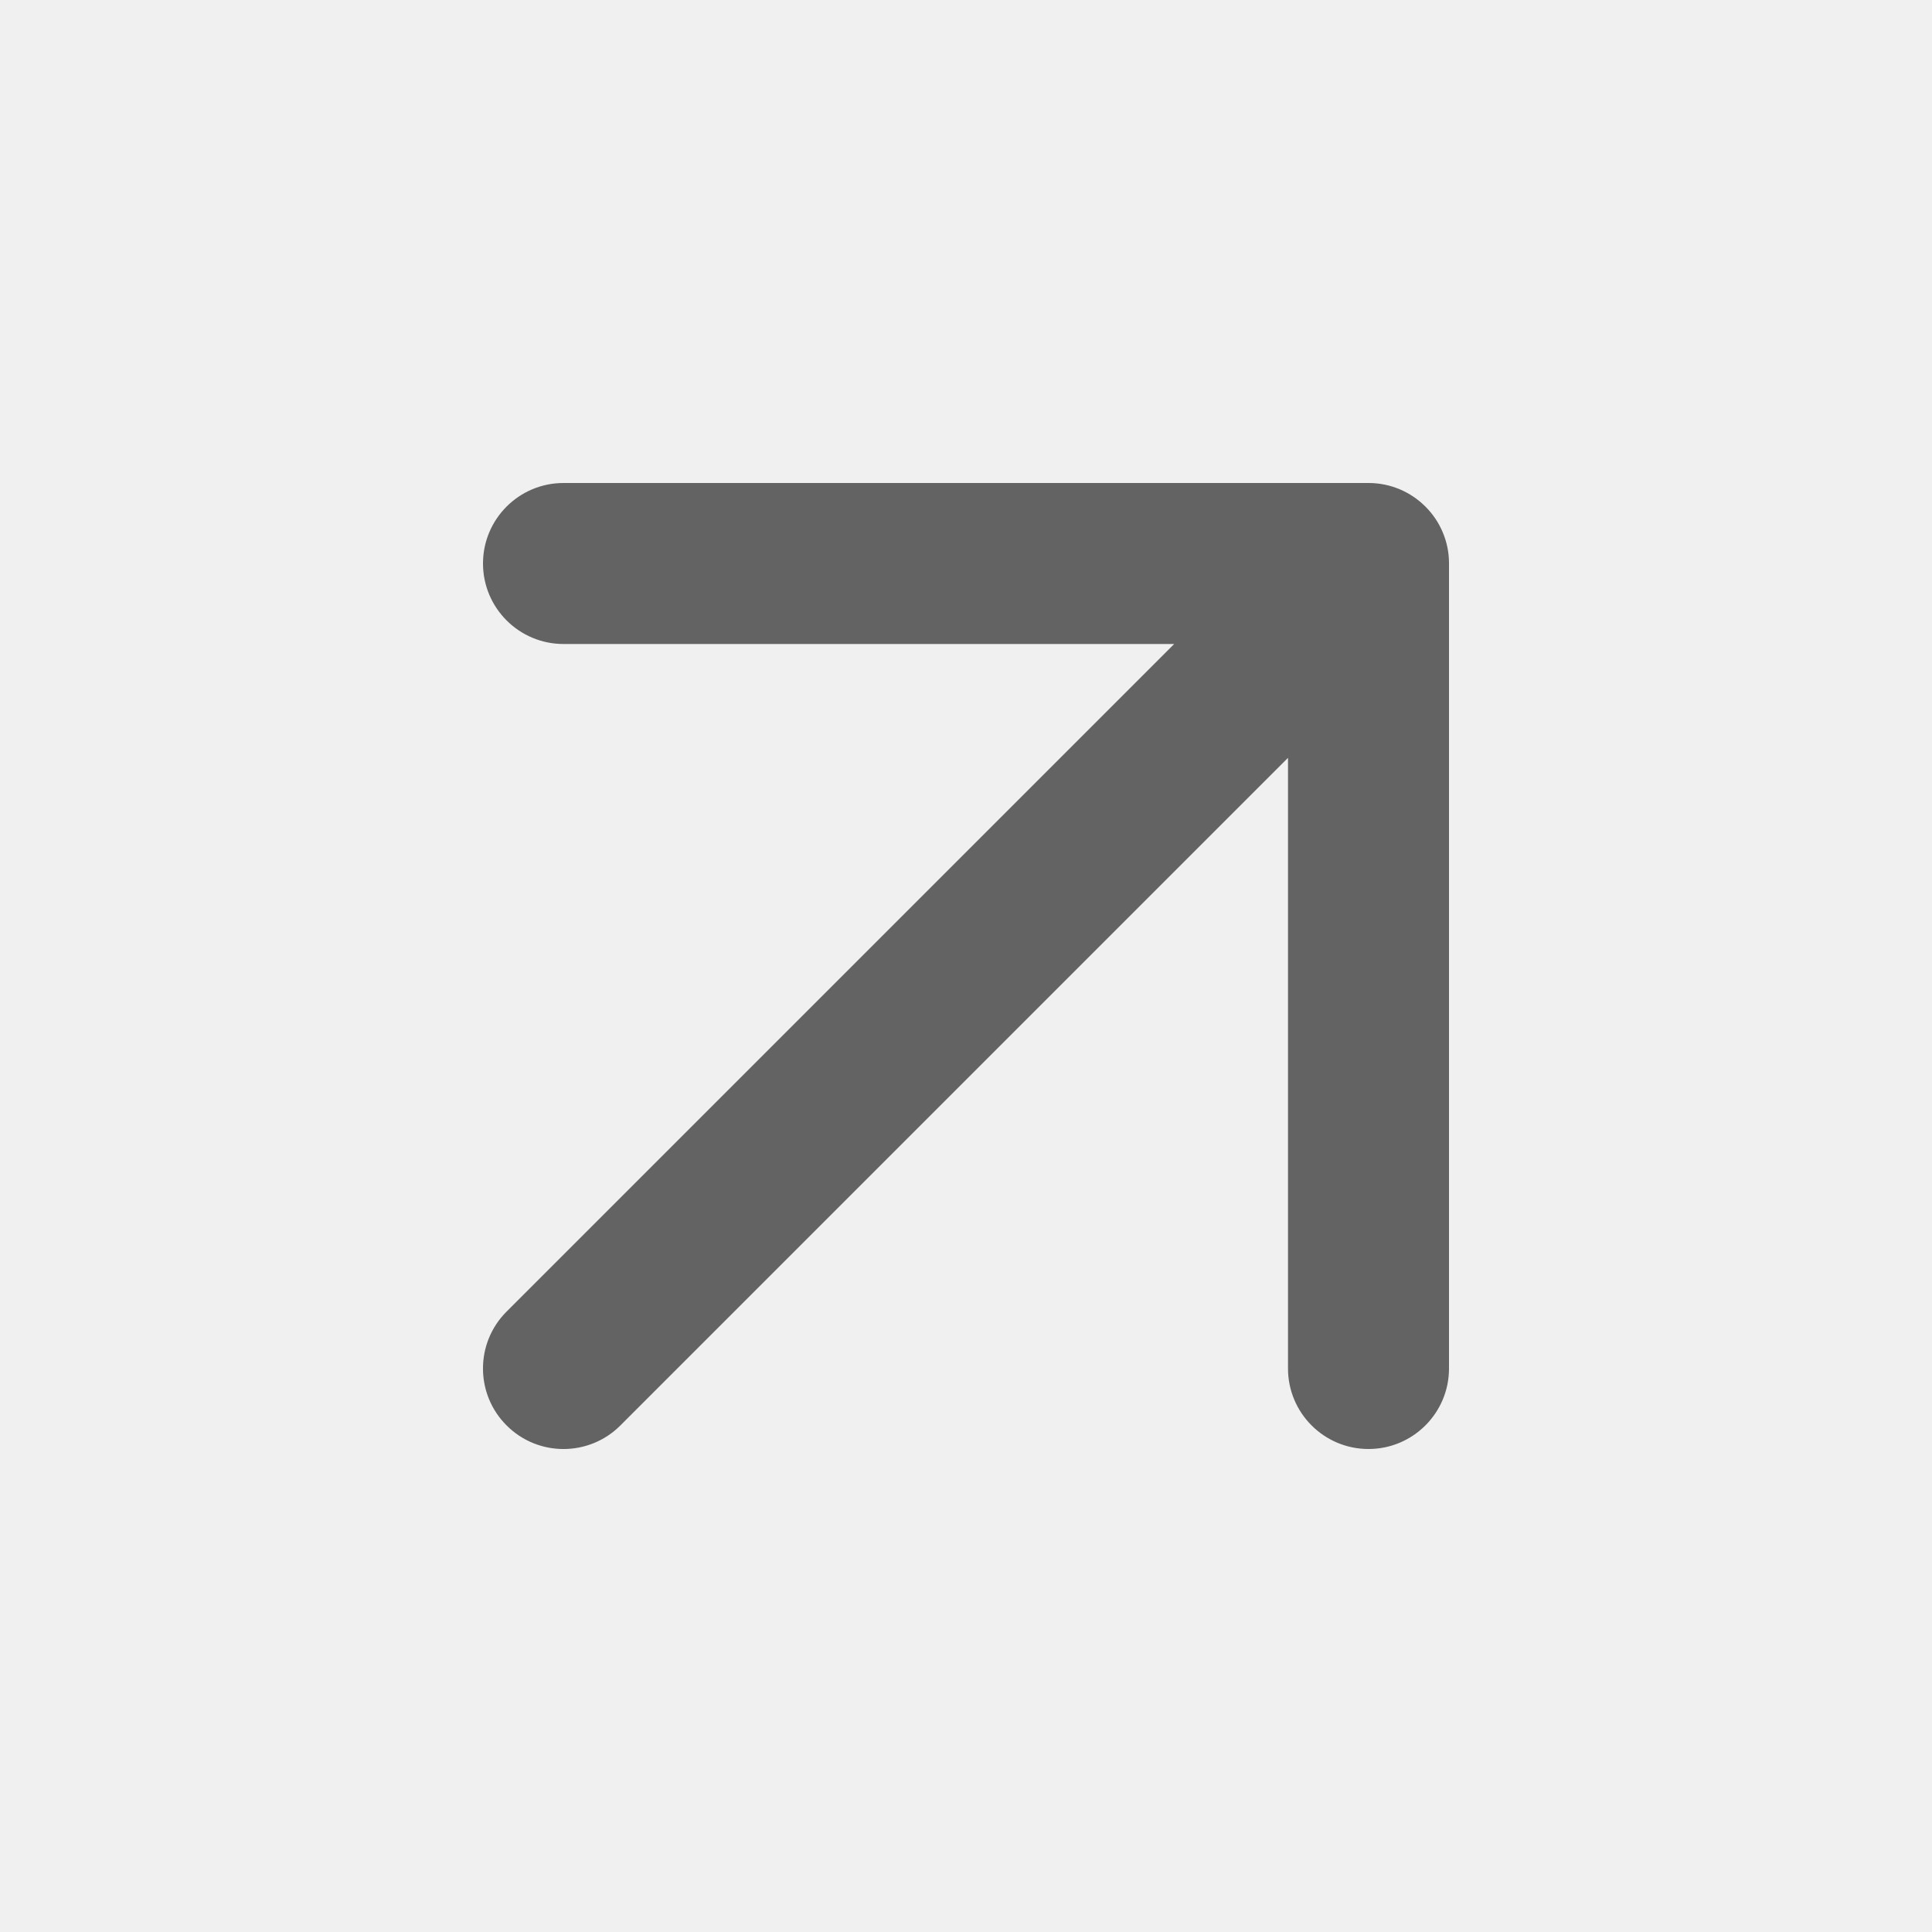
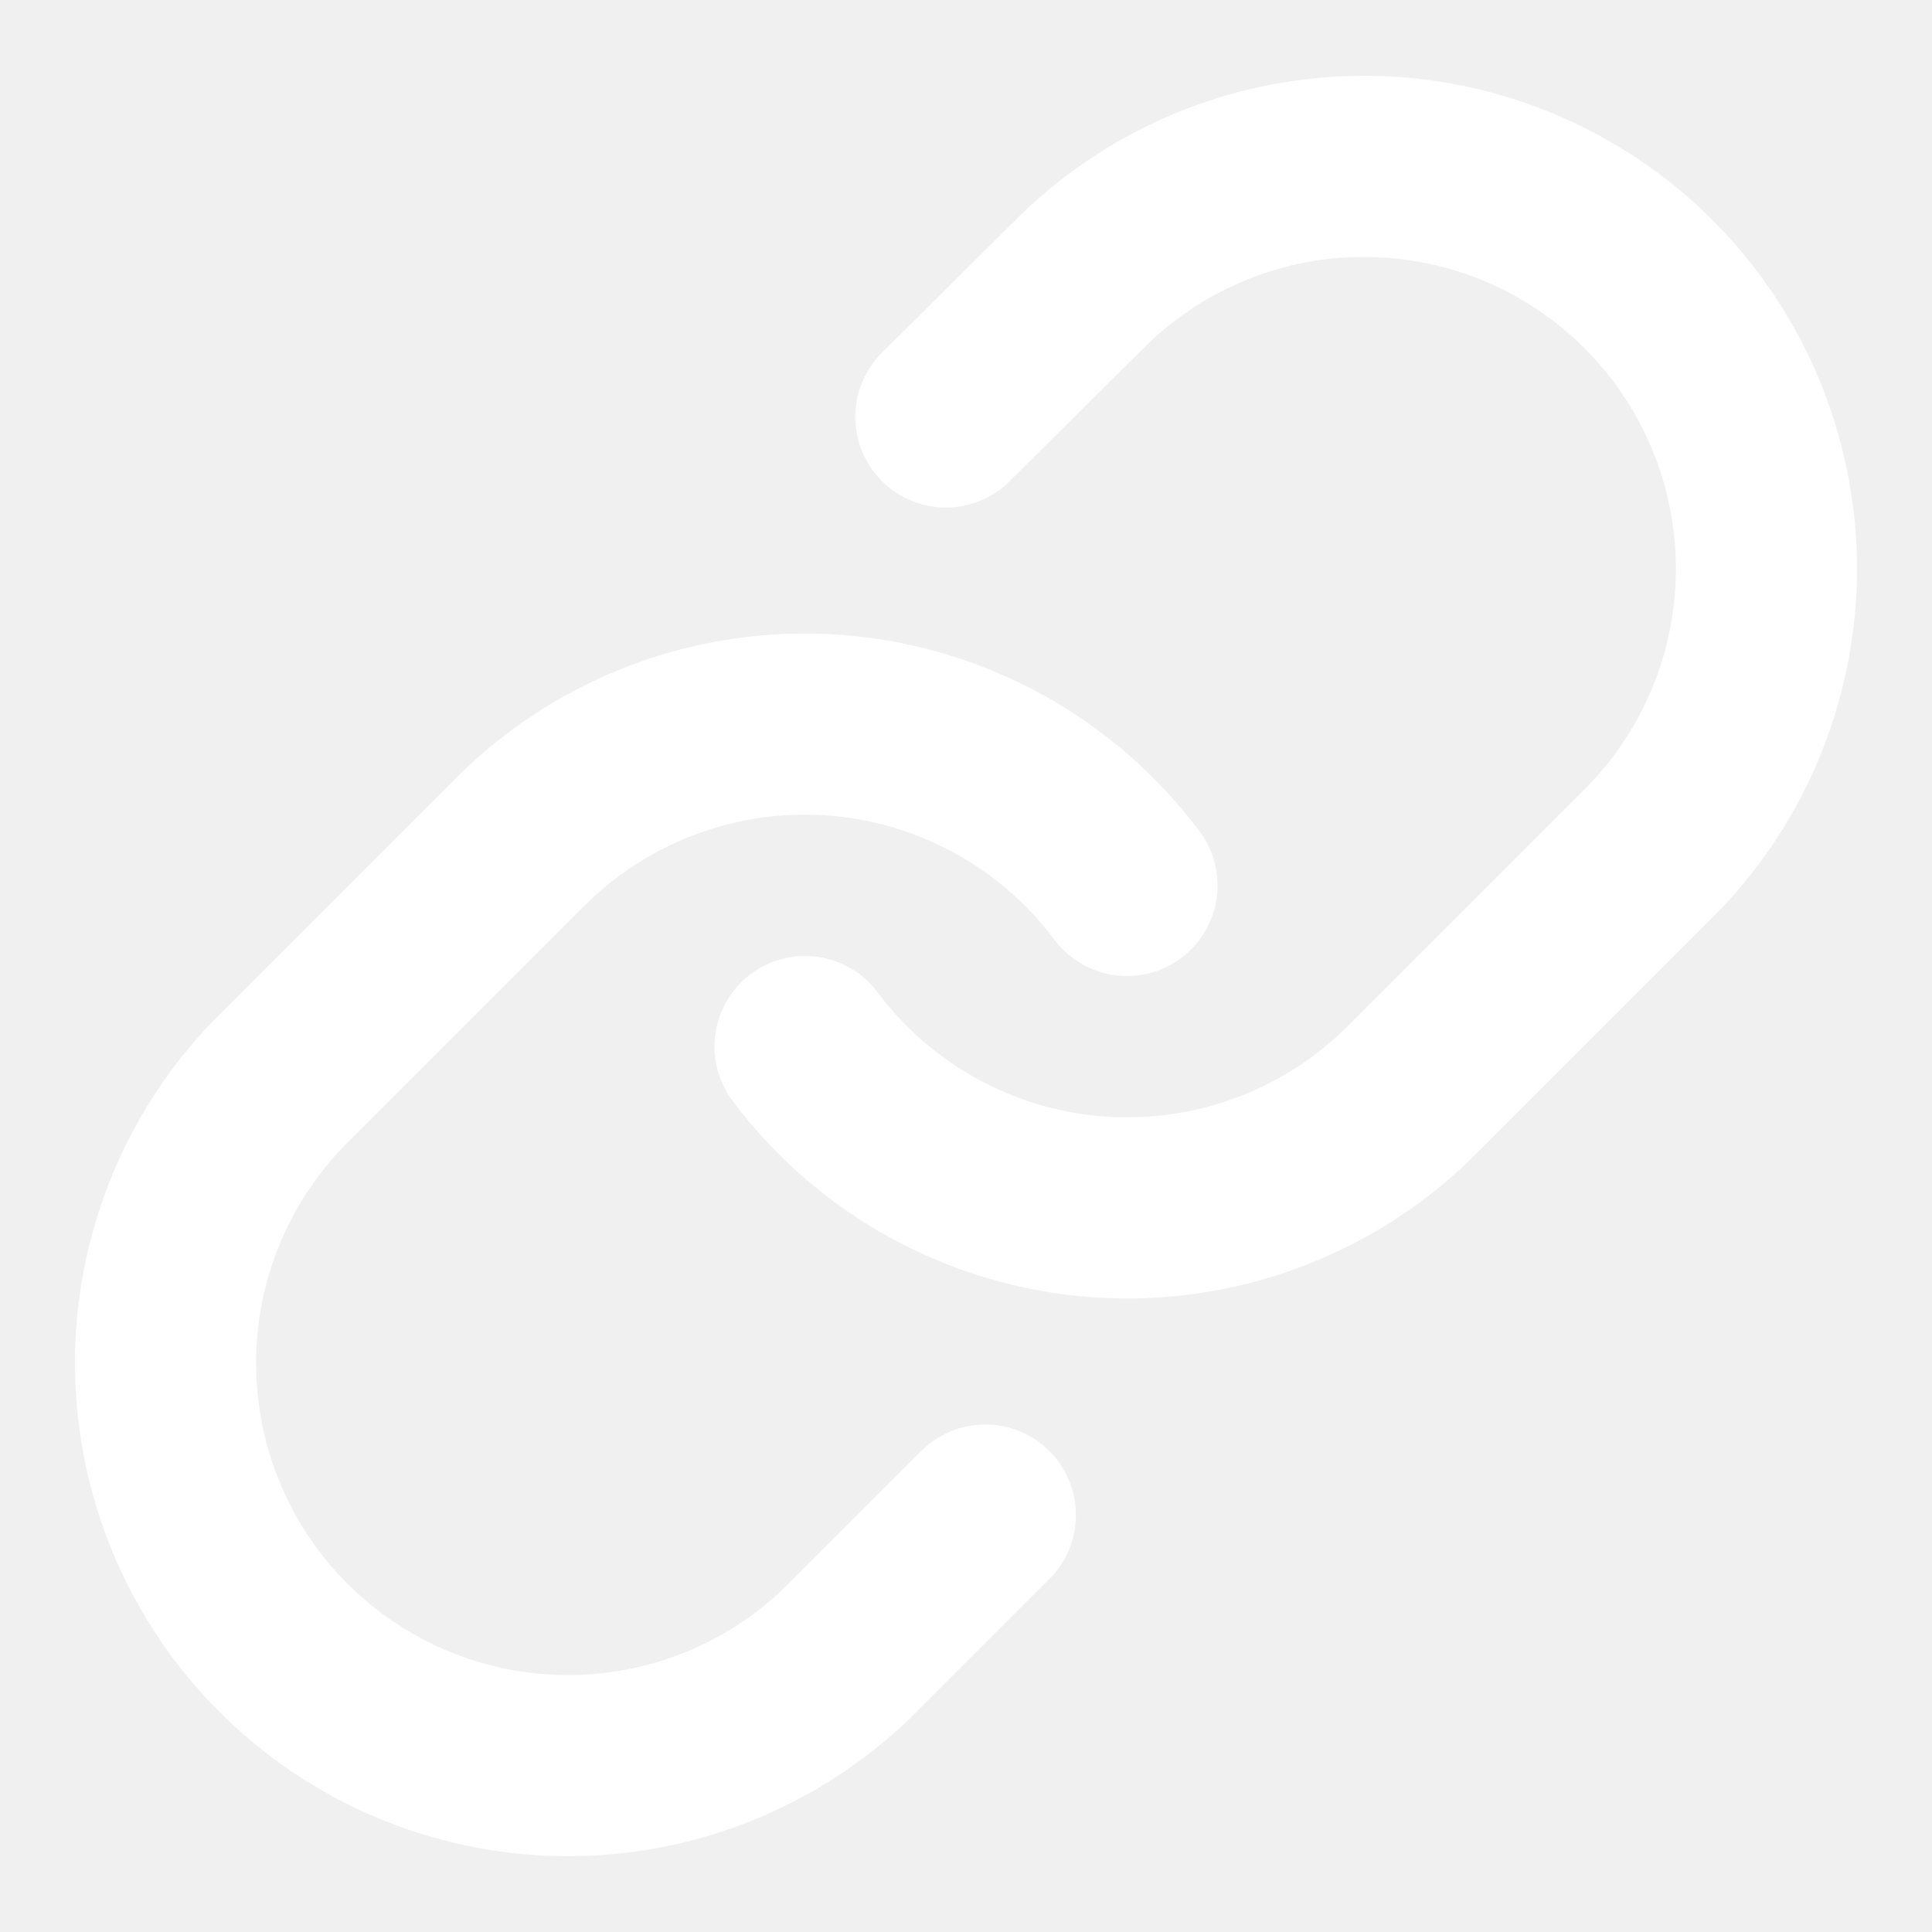
- <svg xmlns="http://www.w3.org/2000/svg" width="24" height="24" viewBox="0 0 24 24" fill="none">
-   <path fill-rule="evenodd" clip-rule="evenodd" d="M17.924 6.617C17.876 6.5 17.804 6.39 17.709 6.295C17.708 6.294 17.706 6.292 17.705 6.291C17.524 6.111 17.275 6 17 6H17H7C6.448 6 6 6.448 6 7C6 7.552 6.448 8 7 8H14.586L6.293 16.293C5.902 16.683 5.902 17.317 6.293 17.707C6.683 18.098 7.317 18.098 7.707 17.707L16 9.414V17C16 17.552 16.448 18 17 18C17.552 18 18 17.552 18 17V7.001V7C18 6.999 18 6.998 18 6.997C18 6.862 17.973 6.734 17.924 6.617Z" fill="#141414" fill-opacity="0.64" />
+ <svg xmlns="http://www.w3.org/2000/svg" width="16" height="16" viewBox="0 0 16 16" fill="none">
+   <path d="M6.667 8.667C6.953 9.049 7.318 9.366 7.738 9.595C8.157 9.824 8.621 9.961 9.098 9.995C9.574 10.029 10.053 9.96 10.501 9.793C10.949 9.626 11.355 9.365 11.693 9.027L13.693 7.027C14.3 6.398 14.636 5.556 14.629 4.682C14.621 3.808 14.271 2.972 13.653 2.354C13.035 1.736 12.199 1.385 11.325 1.378C10.451 1.37 9.609 1.706 8.98 2.313L7.833 3.453" stroke="white" stroke-width="1.5" stroke-linecap="round" stroke-linejoin="round" />
+   <path d="M9.333 7.333C9.047 6.951 8.682 6.634 8.262 6.405C7.843 6.176 7.379 6.039 6.902 6.005C6.425 5.971 5.947 6.04 5.499 6.207C5.051 6.374 4.645 6.635 4.307 6.973L2.307 8.973C1.699 9.602 1.363 10.444 1.371 11.318C1.379 12.192 1.729 13.028 2.347 13.646C2.965 14.264 3.801 14.615 4.675 14.622C5.549 14.63 6.391 14.294 7.02 13.687L8.16 12.547" stroke="white" stroke-width="1.5" stroke-linecap="round" stroke-linejoin="round" />
</svg>
